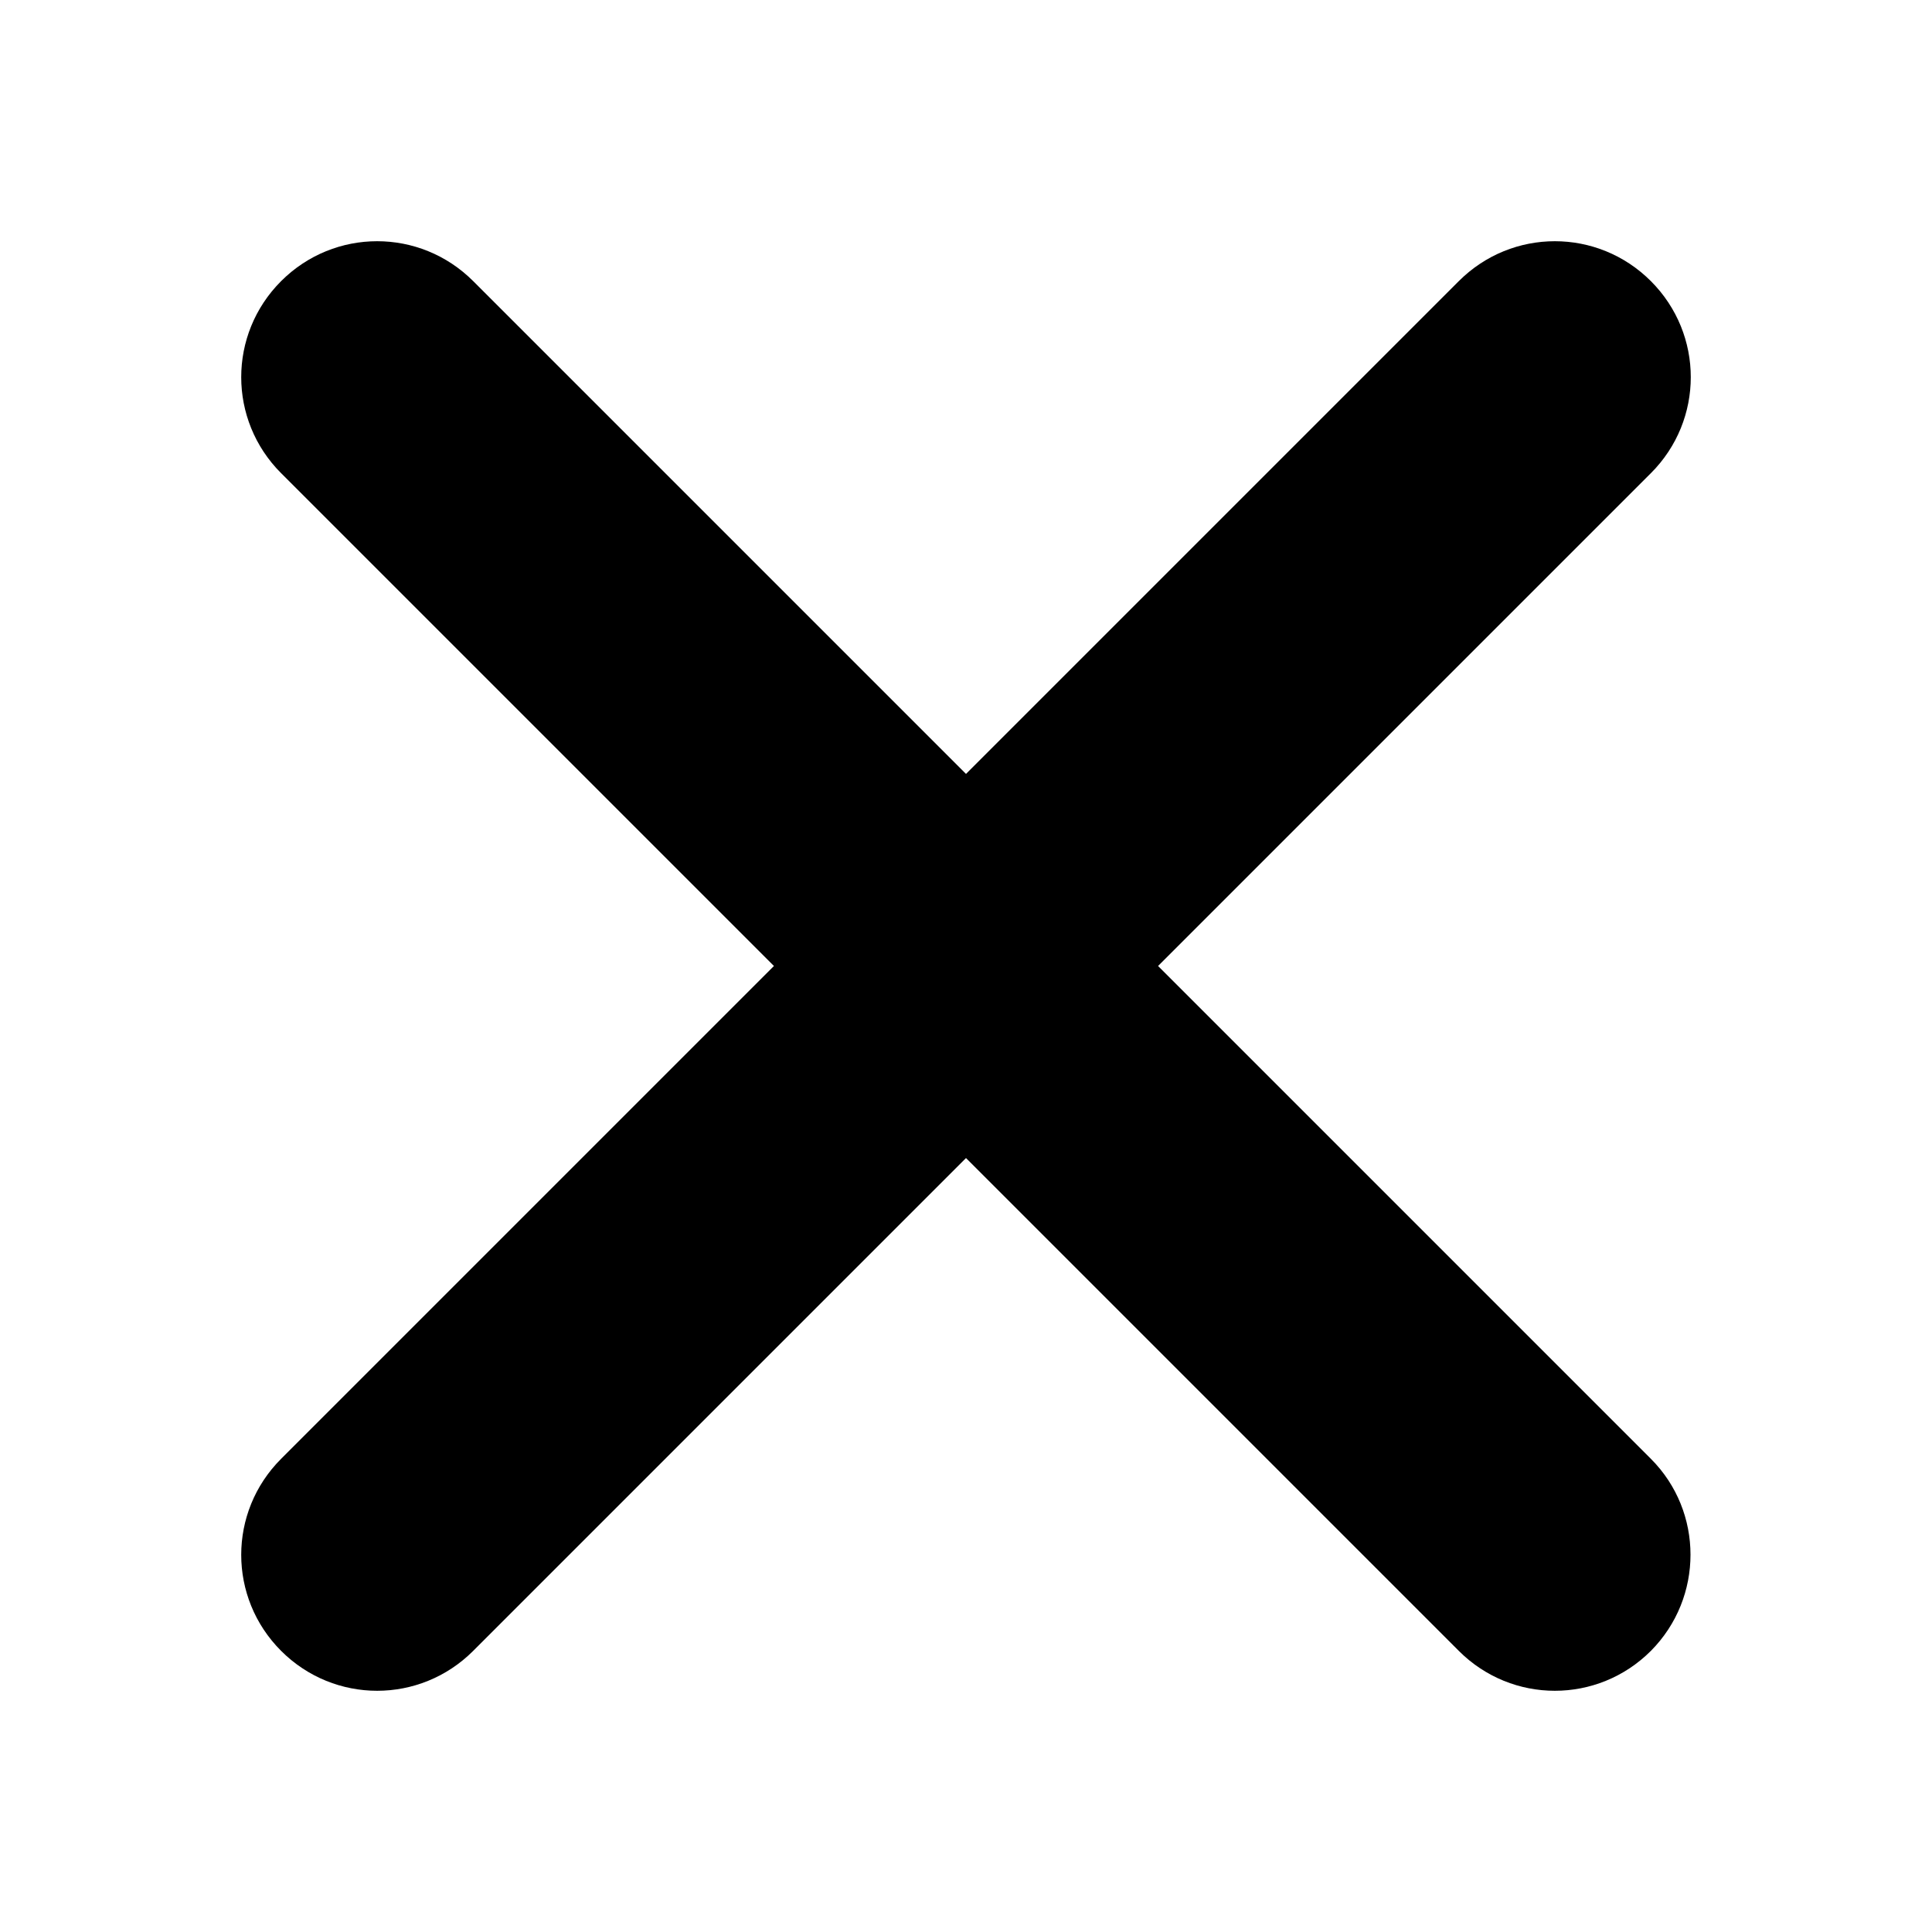
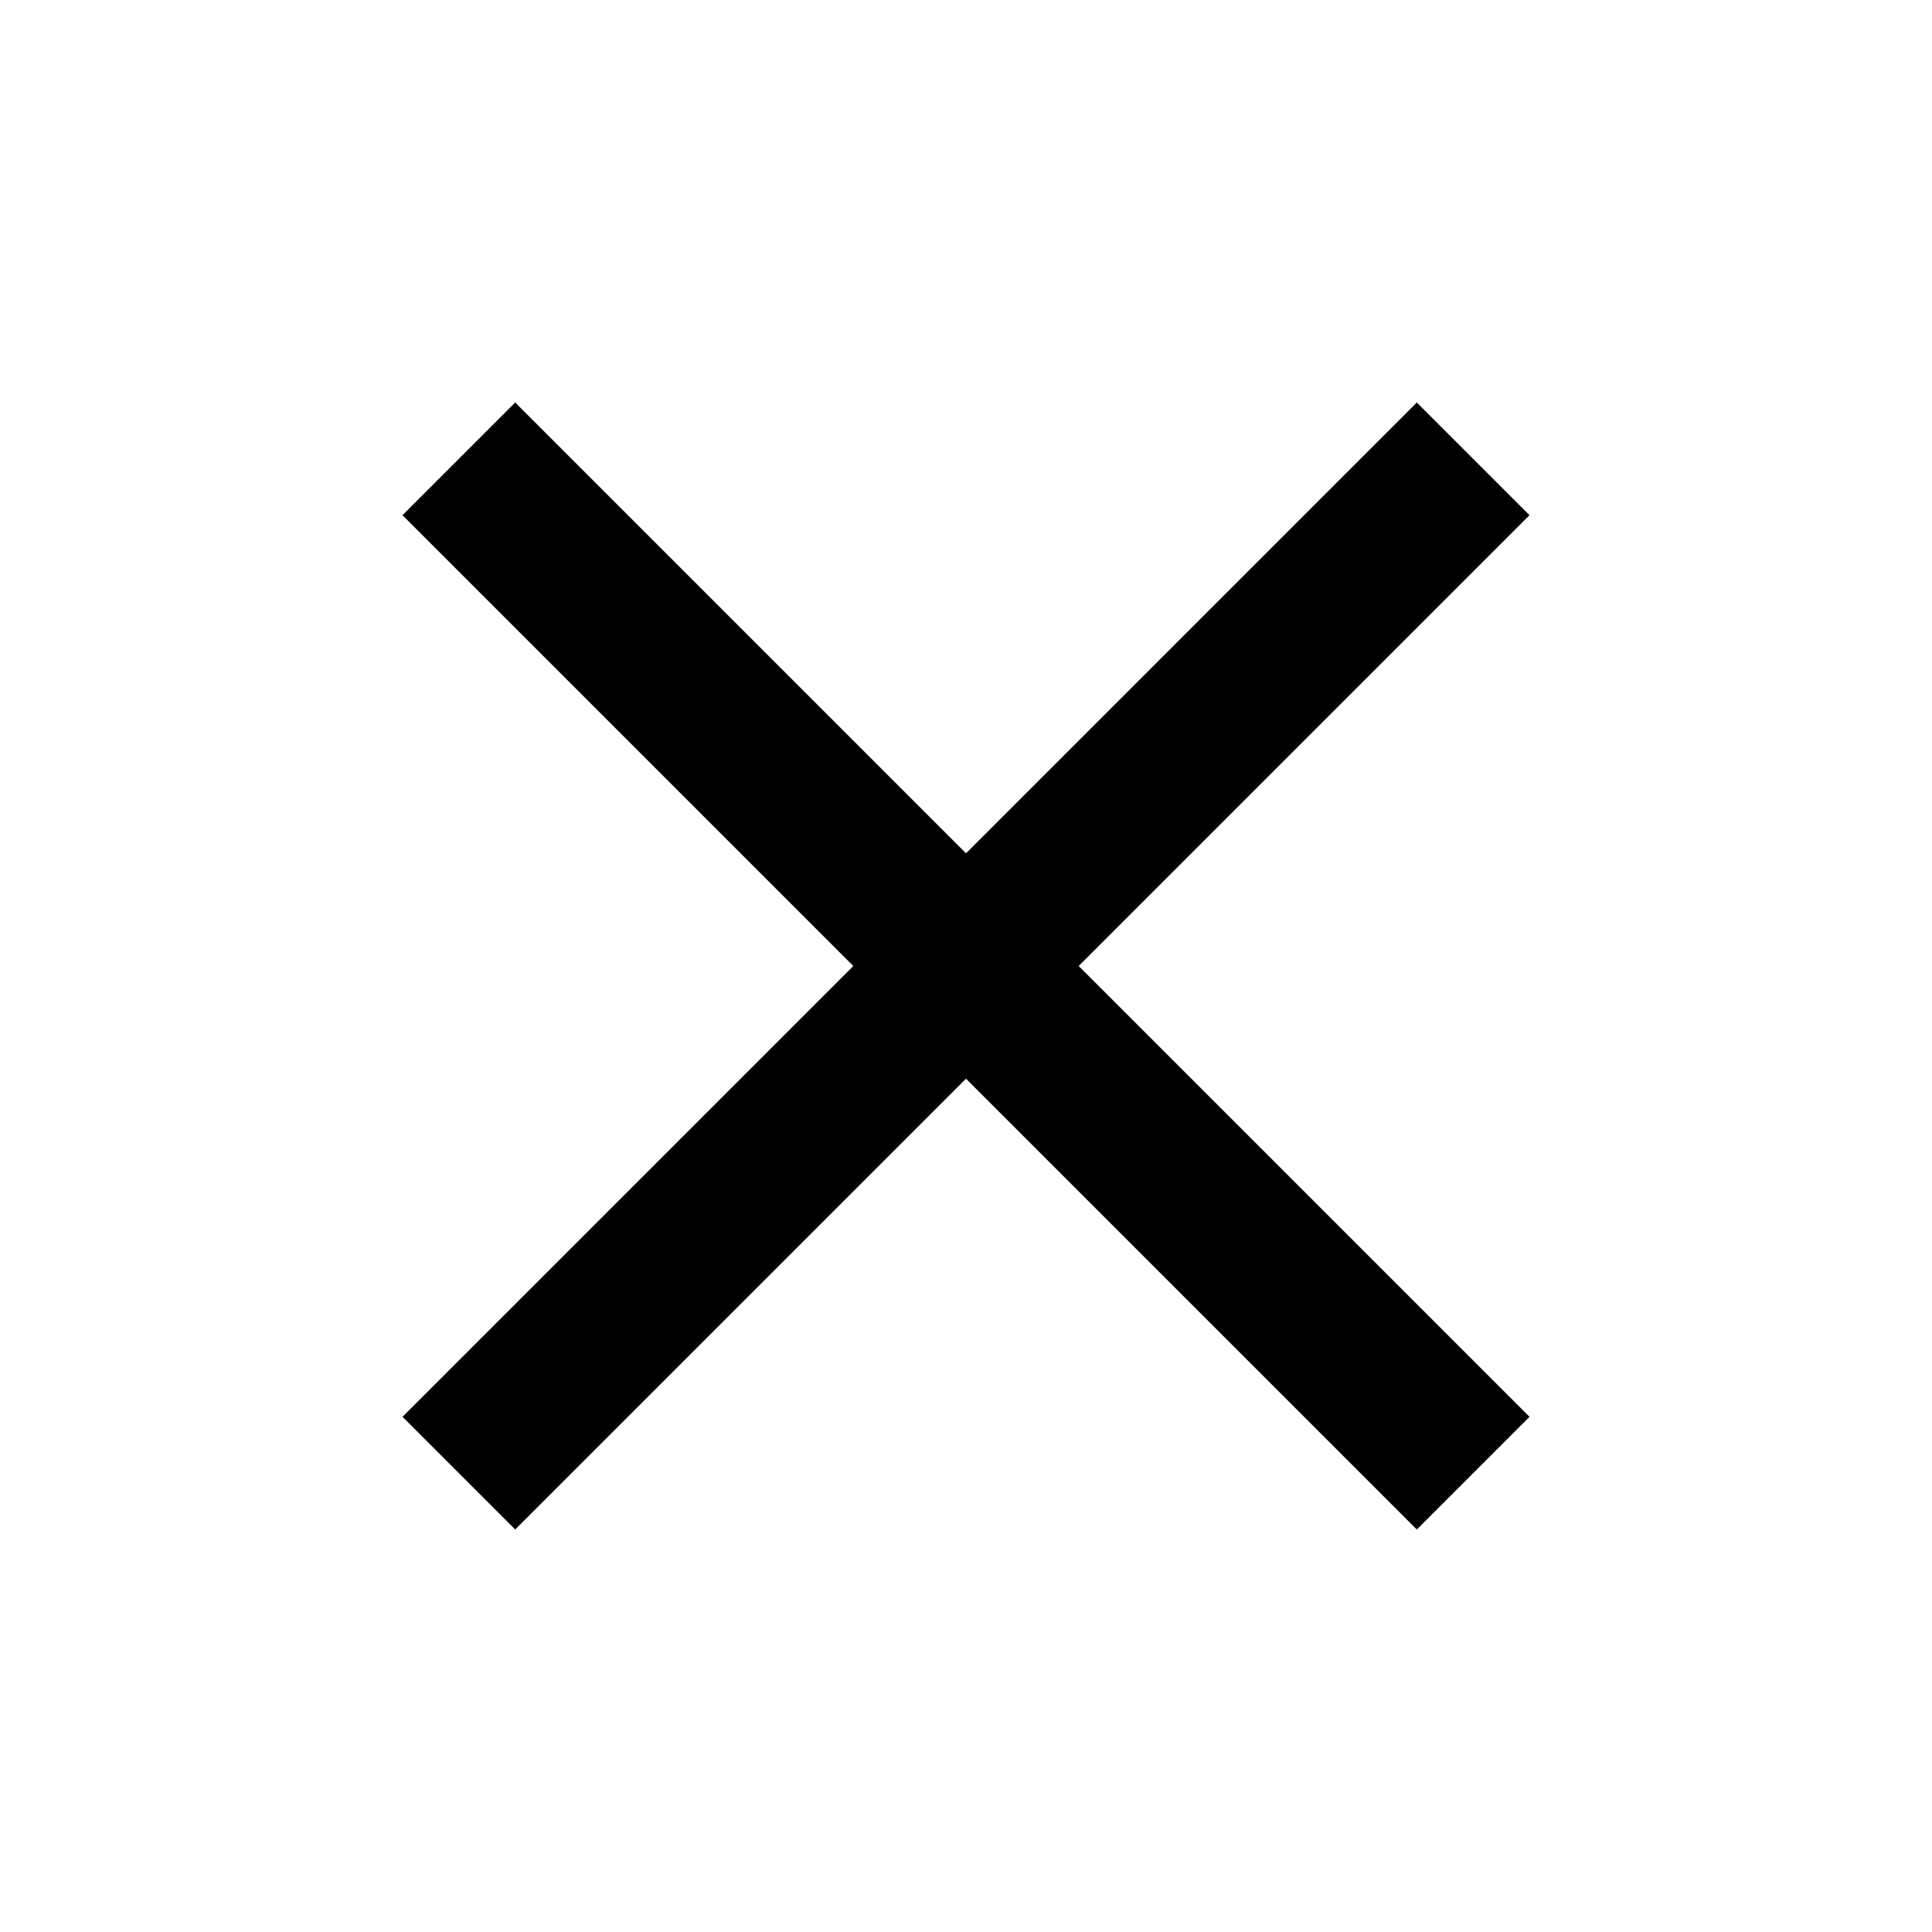
- <svg xmlns="http://www.w3.org/2000/svg" height="512px" id="Layer_1" style="enable-background:new 0 0 512 512;" version="1.1" viewBox="0 0 512 512" width="512px" xml:space="preserve">
-   <path d="M437.5,386.6L306.9,256l130.6-130.6c14.1-14.1,14.1-36.8,0-50.9c-14.1-14.1-36.8-14.1-50.9,0L256,205.1L125.4,74.5  c-14.1-14.1-36.8-14.1-50.9,0c-14.1,14.1-14.1,36.8,0,50.9L205.1,256L74.5,386.6c-14.1,14.1-14.1,36.8,0,50.9  c14.1,14.1,36.8,14.1,50.9,0L256,306.9l130.6,130.6c14.1,14.1,36.8,14.1,50.9,0C451.5,423.4,451.5,400.6,437.5,386.6z" />
+ <svg xmlns="http://www.w3.org/2000/svg" height="24px" viewBox="0 -960 960 960" width="24px" fill="currentColor">
+   <path d="m256-200-56-56 224-224-224-224 56-56 224 224 224-224 56 56-224 224 224 224-56 56-224-224-224 224Z" />
</svg>
